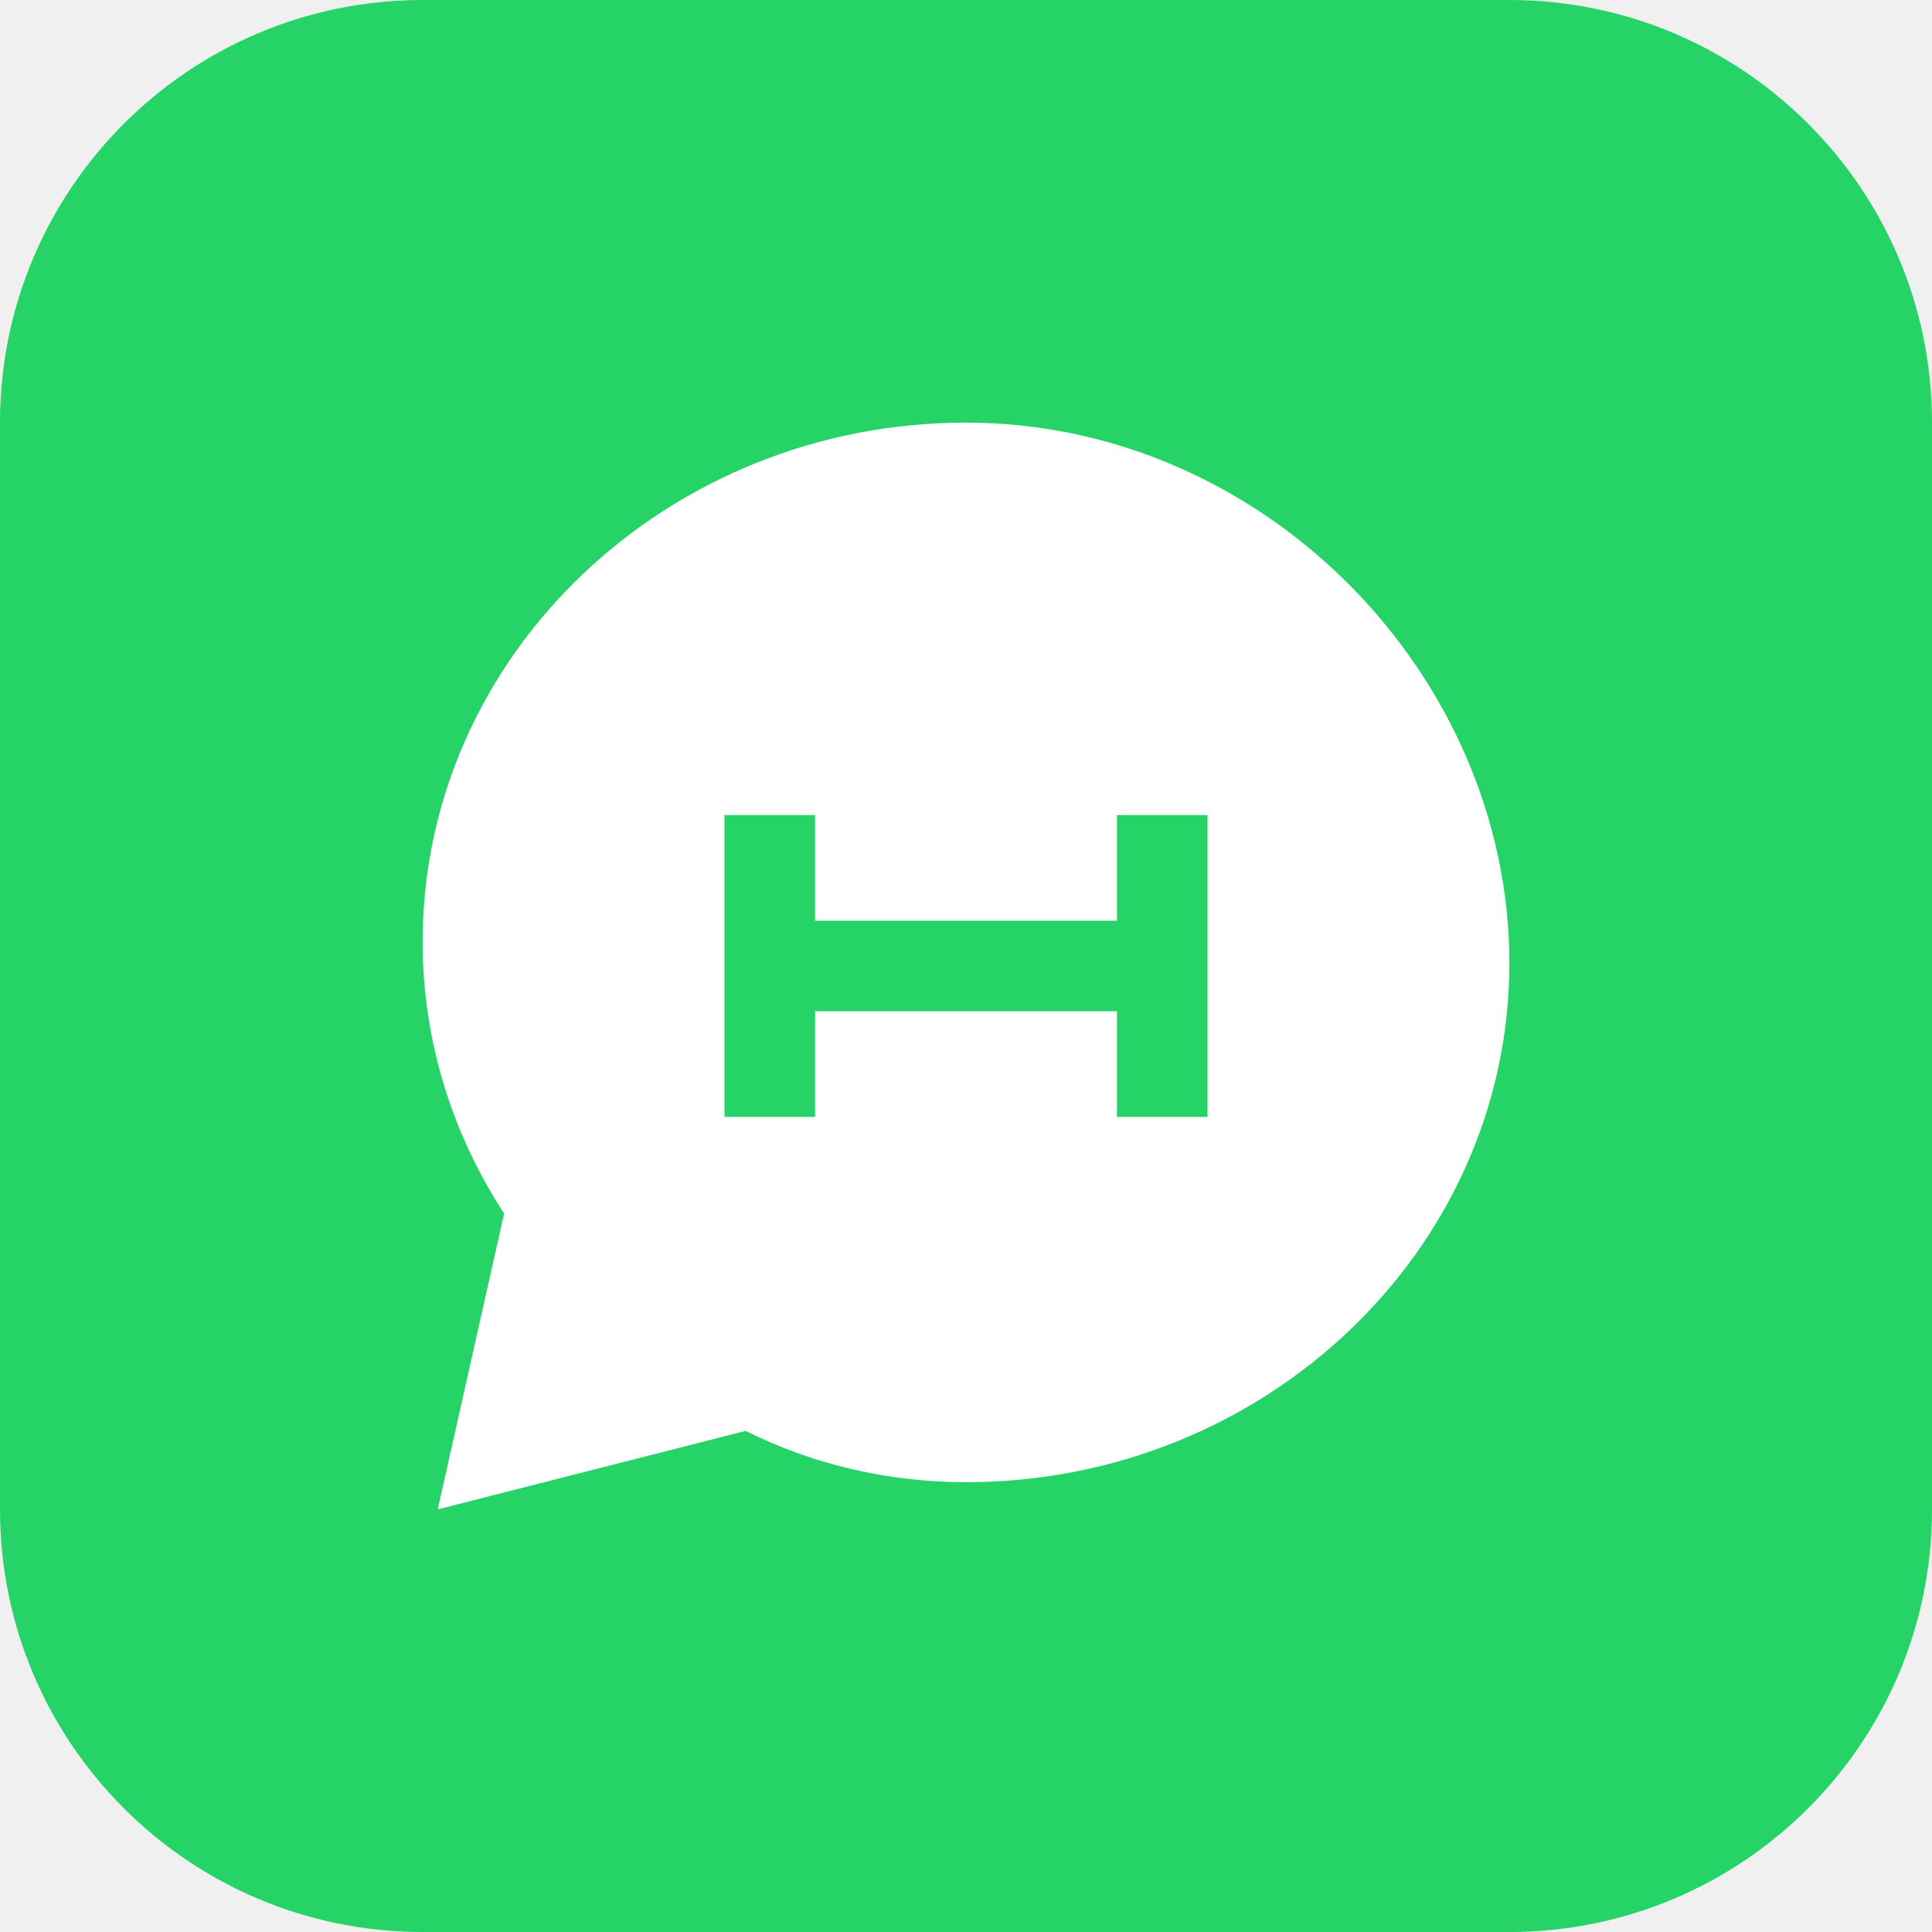
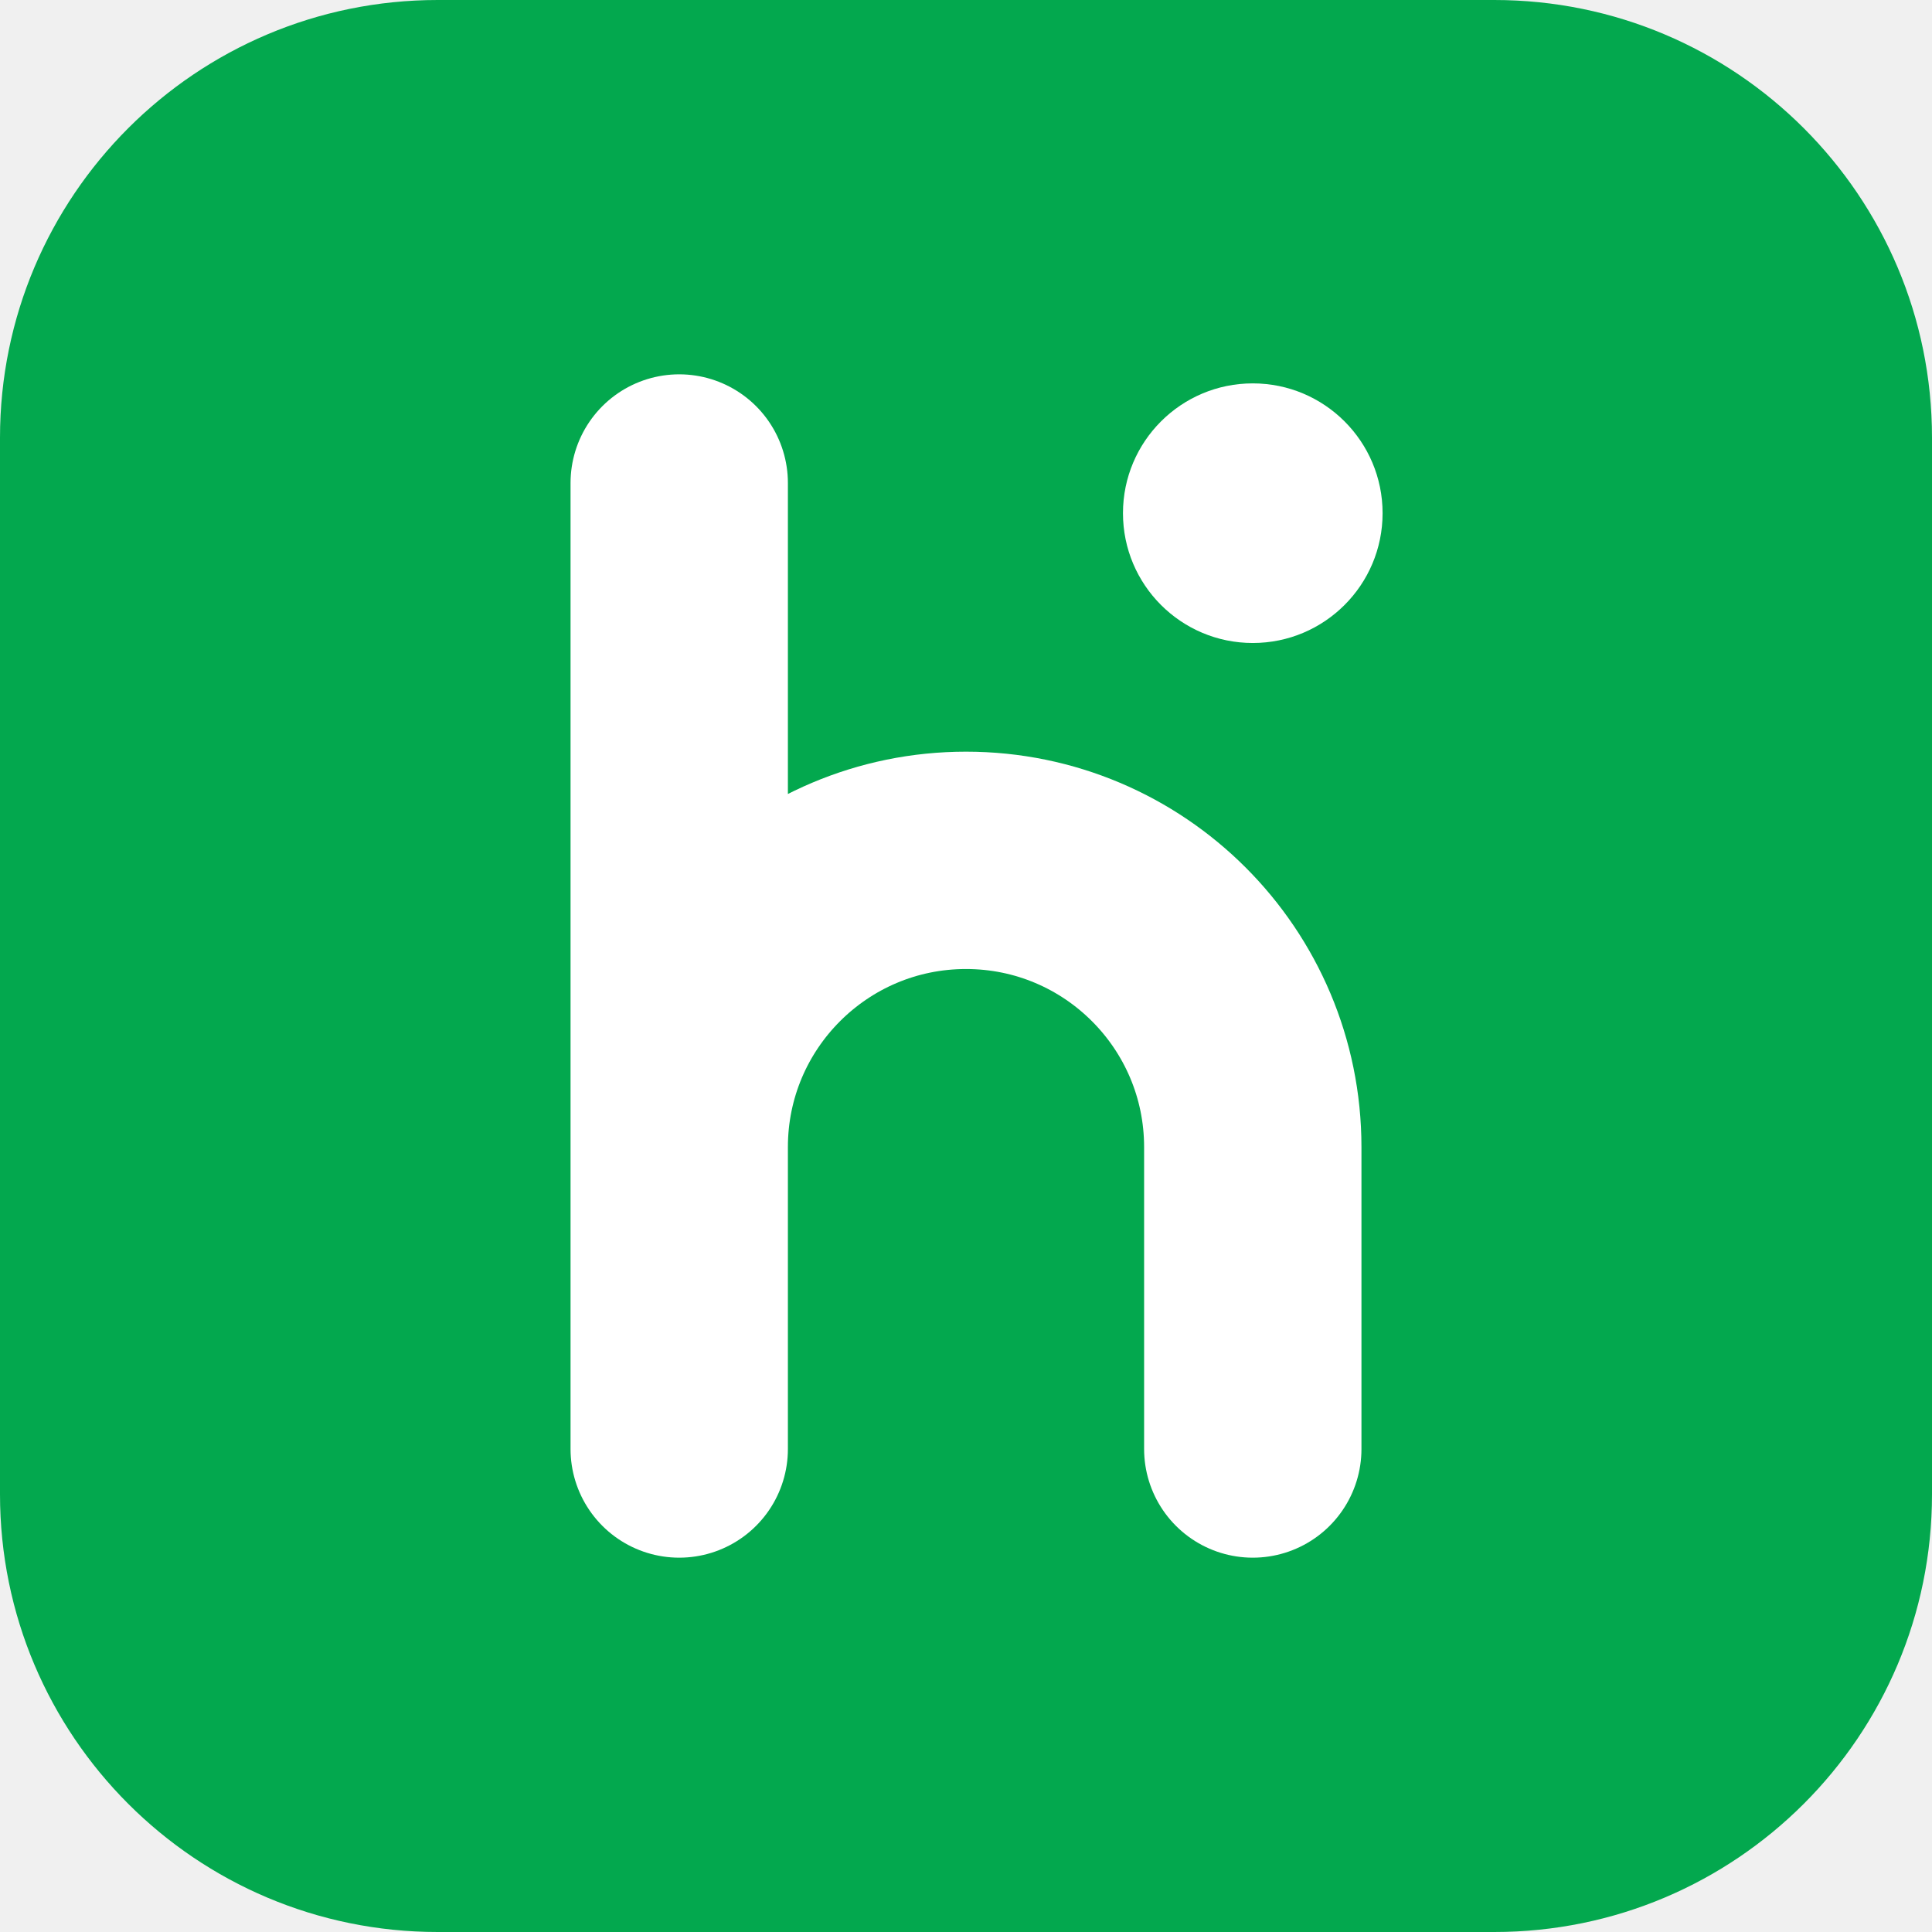
<svg xmlns="http://www.w3.org/2000/svg" viewBox="0 0 64 64">
-   <rect width="64" height="64" rx="14" fill="#25D366" />
-   <path d="M32 14c-9.9 0-18 7.7-18 17.2 0 3.3 1 6.4 2.7 9L14.5 50l10.2-2.6c2.2 1.1 4.7 1.7 7.3 1.7 9.9 0 18-7.7 18-17.2S41.900 14 32 14z" fill="#fff" />
-   <path d="M24 27h3v10h-3zM37 27h3v10h-3zM27 30.500h10v3H27z" fill="#25D366" />
+   <rect width="64" height="64" rx="14.5" fill="#03A84E" />
+   <g fill="none" stroke="#FFFFFF" stroke-width="7.2" stroke-linecap="round">
+     <path d="M22.5 16V48M22.5 38a9.5 9.5 0 0 1 19 0V48" />
+   </g>
+   <circle cx="41.5" cy="17" r="4.3" fill="#FFFFFF" />
</svg>
